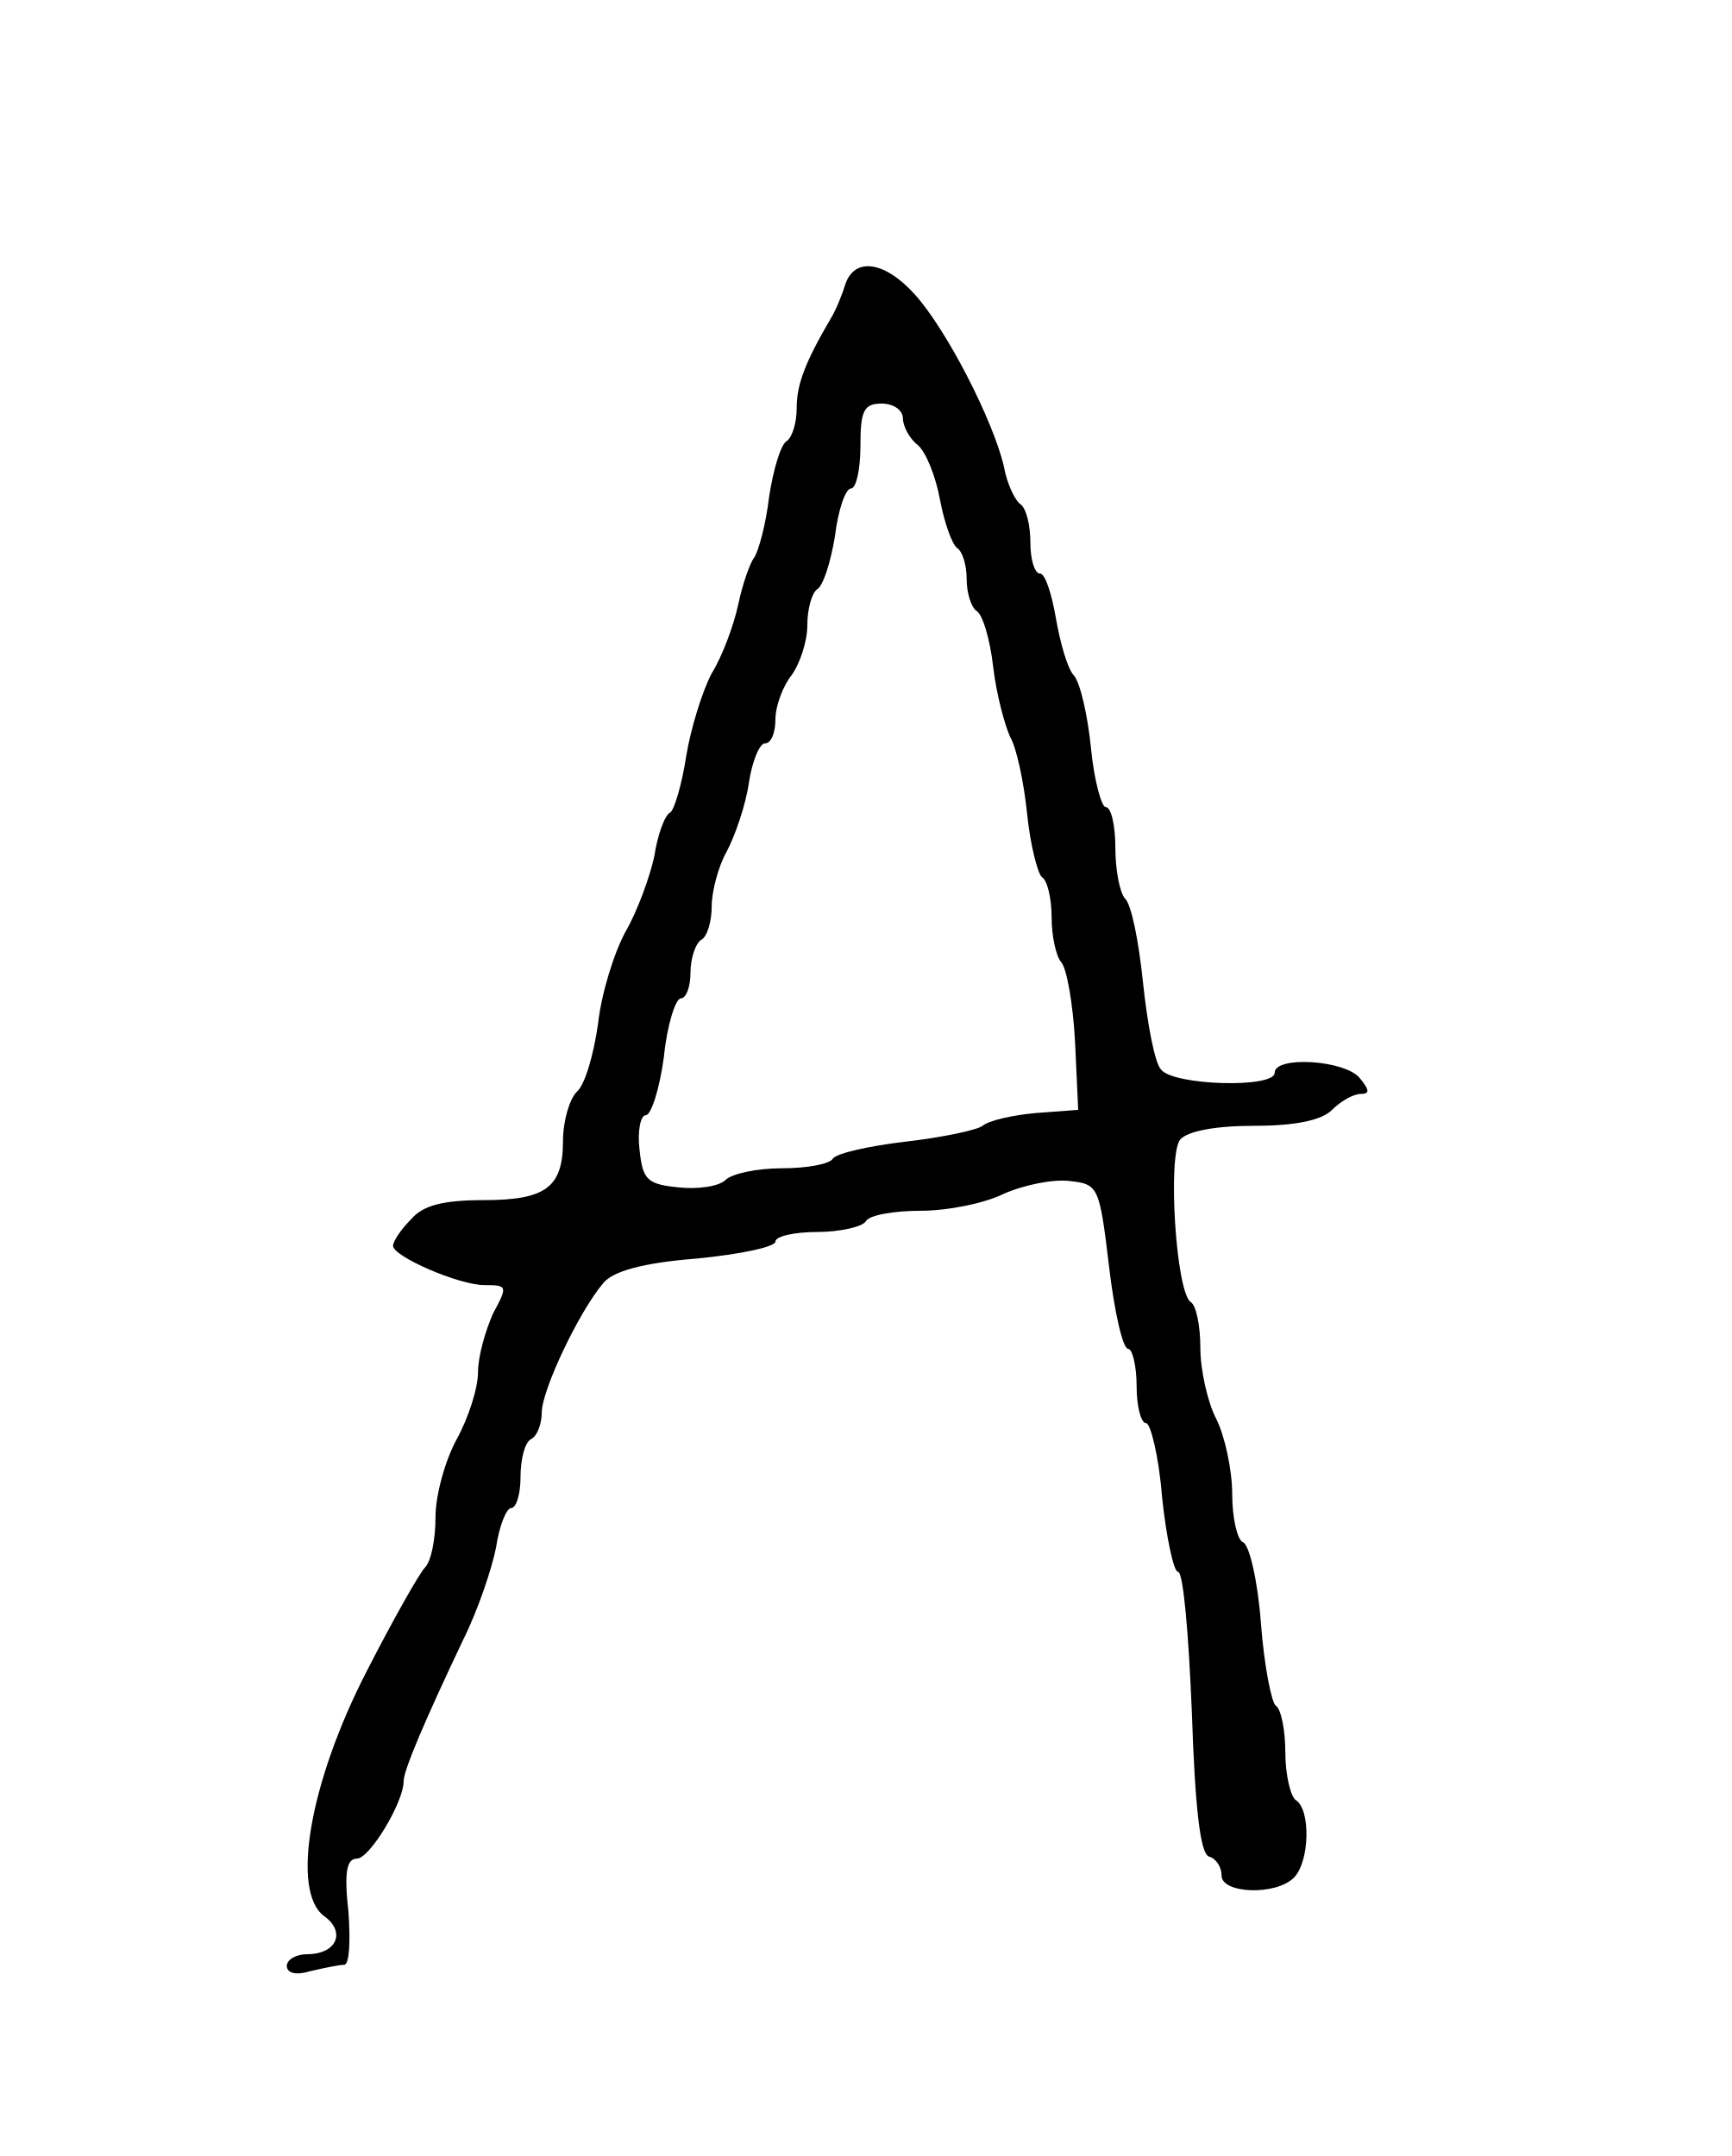
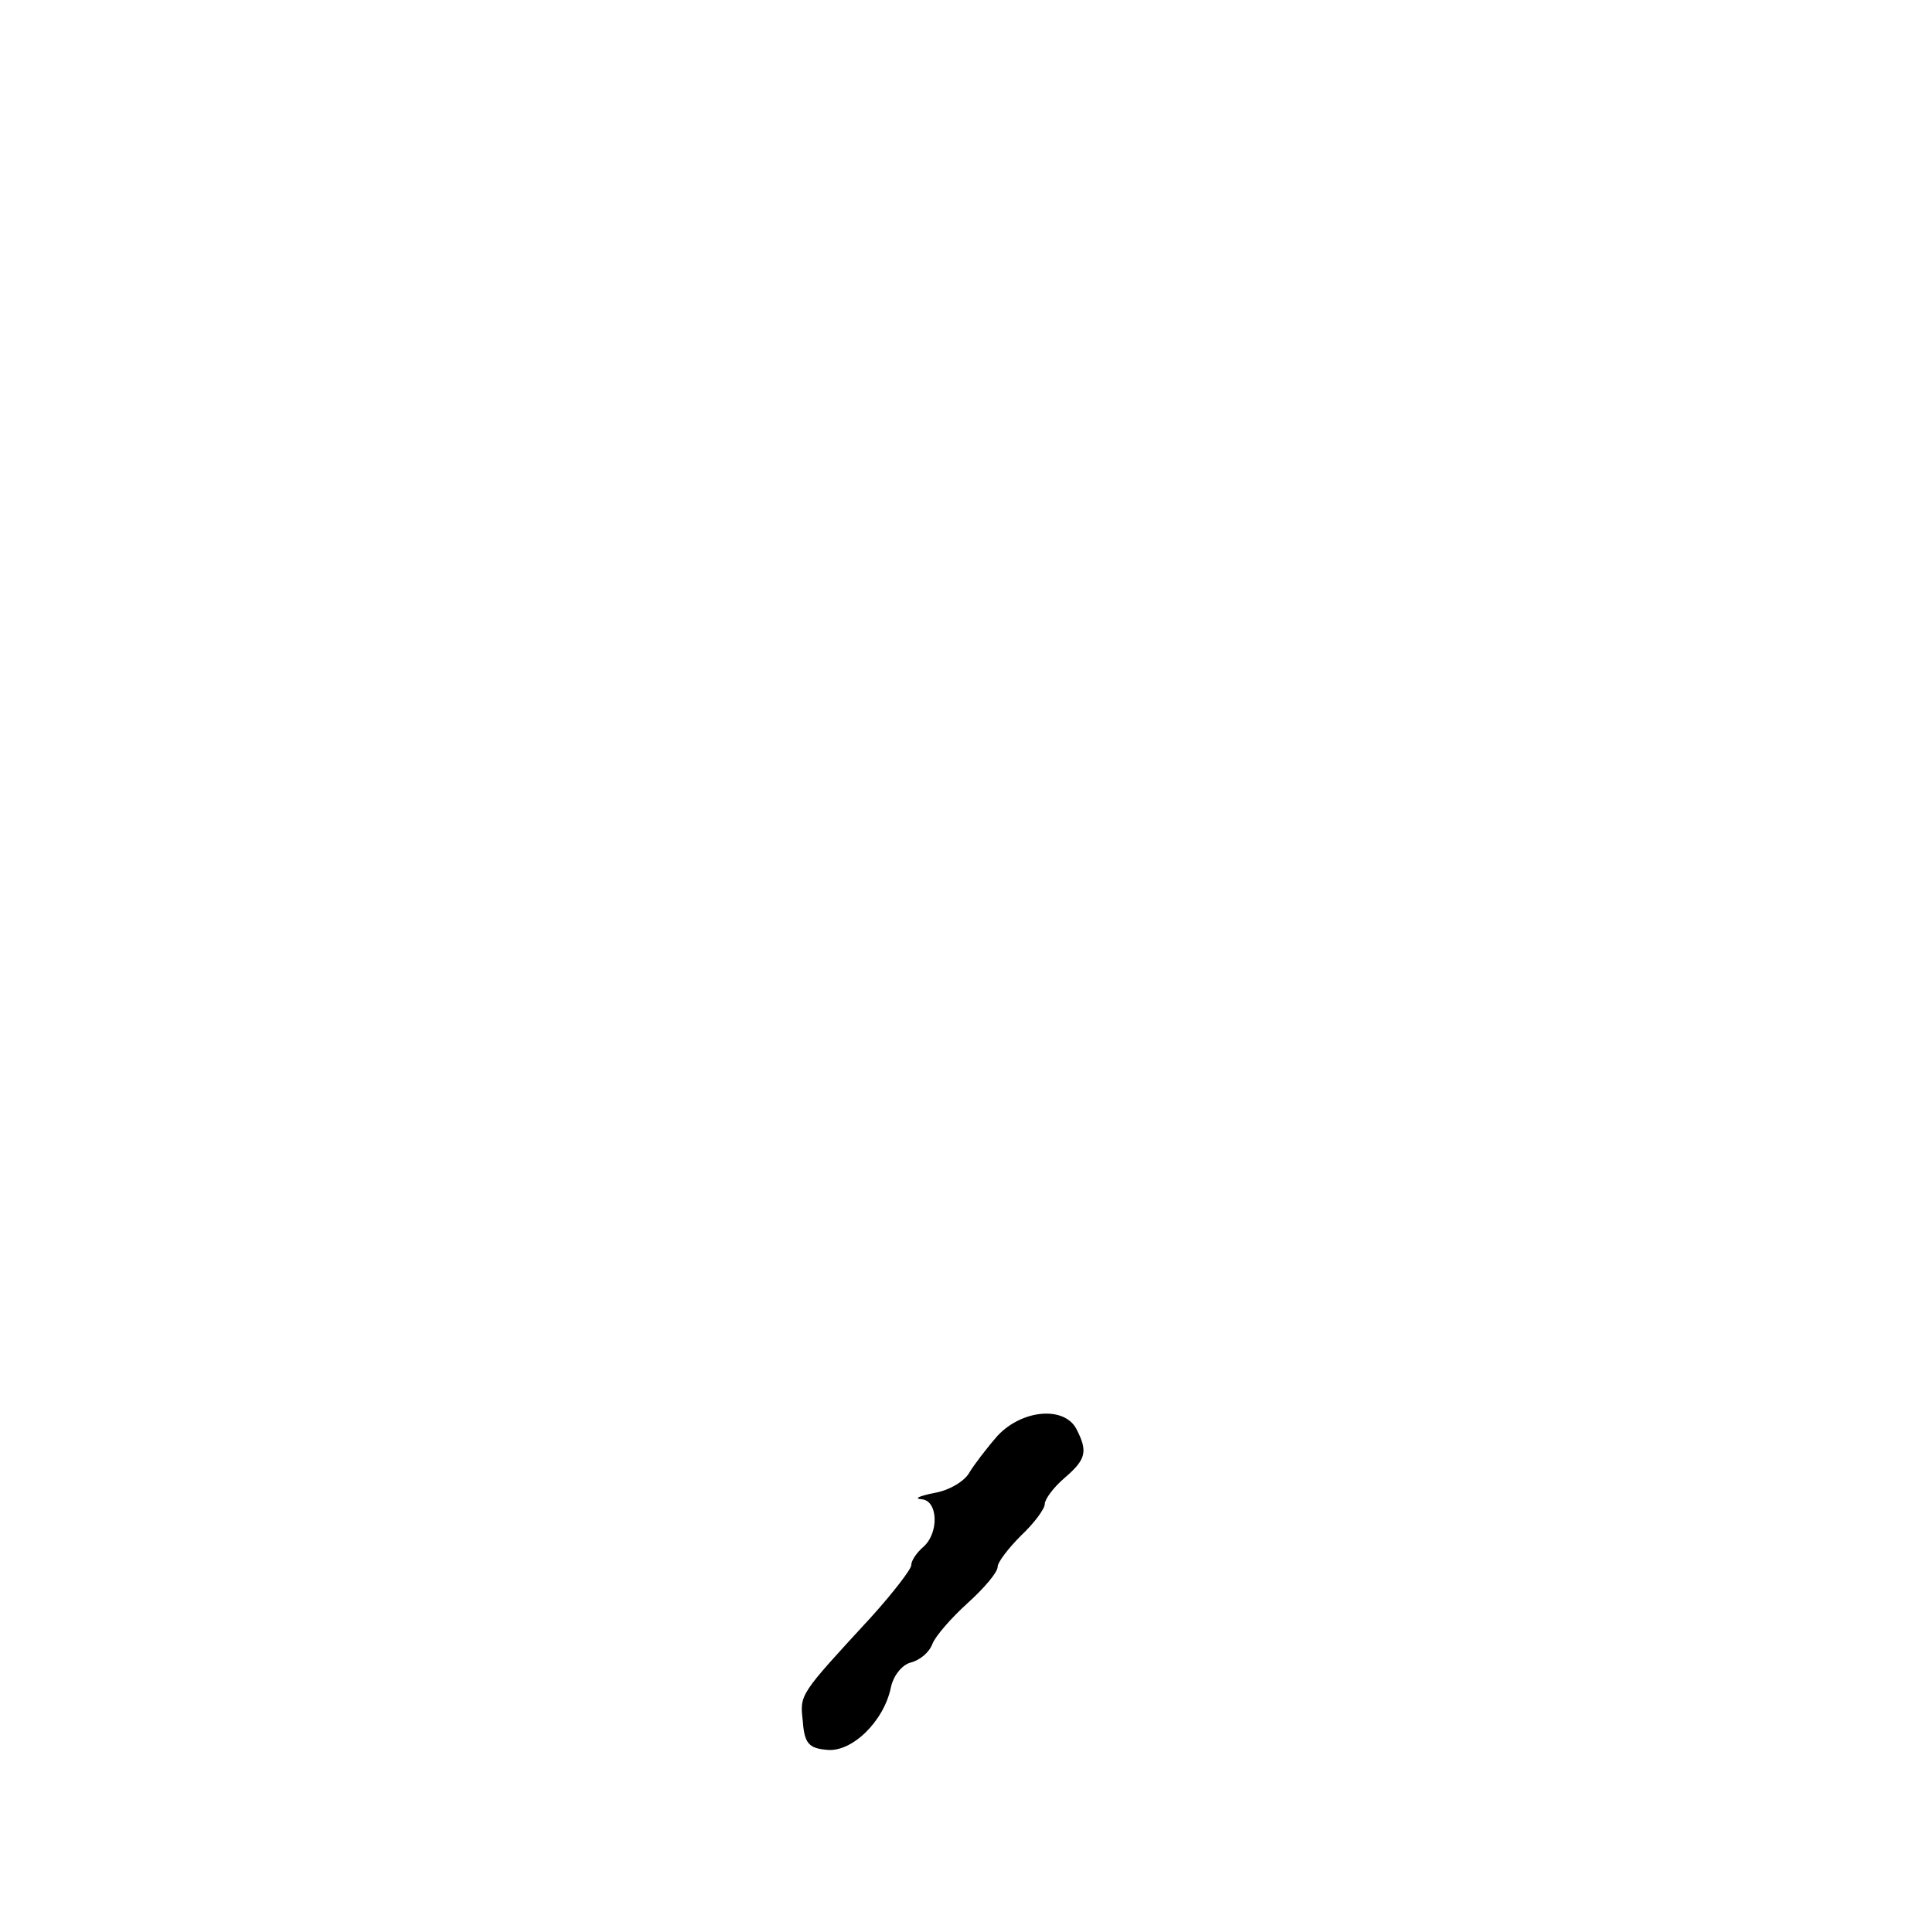
- <svg xmlns="http://www.w3.org/2000/svg" version="1.0" width="163pt" height="203pt" viewBox="0 0 163 203" preserveAspectRatio="xMidYMid meet">
-   <g transform="translate(0,203) scale(0.1,-0.1)" fill="#000000" stroke="none">
-     <path d="M796 1763 c-3 -10 -9 -25 -14 -33 -24 -41 -32 -62 -32 -84 0 -14 -4 -27 -9 -31 -6 -3 -13 -27 -17 -53 -3 -26 -10 -51 -14 -57 -4 -5 -11 -25 -15 -44 -4 -19 -15 -49 -25 -65 -9 -17 -20 -53 -24 -78 -4 -26 -11 -50 -15 -53 -5 -2 -12 -21 -15 -41 -4 -19 -16 -52 -27 -71 -11 -20 -23 -59 -26 -87 -4 -28 -12 -57 -20 -64 -7 -7 -13 -28 -13 -46 0 -44 -16 -56 -75 -56 -38 0 -57 -5 -68 -18 -10 -10 -17 -21 -17 -25 0 -10 62 -37 86 -37 22 0 22 -1 8 -27 -7 -16 -14 -40 -14 -55 0 -15 -9 -43 -20 -63 -11 -20 -20 -53 -20 -73 0 -21 -4 -42 -10 -48 -5 -5 -30 -49 -55 -98 -54 -105 -71 -207 -40 -230 21 -15 12 -36 -16 -36 -10 0 -19 -5 -19 -11 0 -7 9 -9 22 -5 13 3 27 6 32 6 5 0 6 23 4 50 -4 36 -2 50 8 50 12 0 44 53 44 73 0 10 19 55 56 133 14 28 27 67 31 87 3 21 10 37 14 37 5 0 9 13 9 29 0 17 4 33 10 36 6 3 10 15 10 25 0 21 35 95 58 122 9 11 37 19 88 23 41 4 74 11 74 16 0 5 18 9 39 9 22 0 43 5 46 10 3 6 27 10 52 10 25 0 60 7 78 16 18 8 46 14 62 12 27 -3 28 -5 37 -80 5 -43 13 -78 18 -78 4 0 8 -16 8 -35 0 -19 4 -35 9 -35 4 0 12 -31 15 -70 4 -38 11 -70 15 -70 5 0 10 -59 13 -132 3 -91 8 -133 16 -136 7 -2 12 -10 12 -18 0 -17 51 -19 68 -2 15 15 16 64 2 73 -5 3 -10 24 -10 45 0 21 -4 41 -9 44 -4 3 -11 38 -14 78 -3 40 -11 74 -17 76 -5 2 -10 22 -10 45 0 23 -7 55 -15 71 -8 15 -15 46 -15 67 0 21 -4 40 -9 43 -14 9 -22 138 -10 153 7 8 33 13 70 13 38 0 63 5 73 15 8 8 20 15 27 15 9 0 8 4 -1 15 -14 17 -80 21 -80 5 0 -15 -96 -12 -107 3 -6 6 -13 44 -17 82 -4 39 -11 74 -17 79 -5 6 -9 27 -9 48 0 21 -4 38 -9 38 -4 0 -11 25 -14 56 -3 30 -10 61 -16 68 -6 6 -13 31 -17 54 -4 23 -10 42 -15 42 -5 0 -9 13 -9 29 0 17 -4 32 -9 36 -5 3 -13 19 -16 36 -10 43 -54 129 -84 162 -28 31 -56 35 -65 10z m54 -127 c0 -7 6 -19 14 -25 8 -7 17 -30 21 -52 4 -21 11 -41 16 -45 5 -3 9 -16 9 -29 0 -13 4 -26 9 -30 6 -3 13 -27 16 -53 3 -26 11 -55 16 -66 6 -10 13 -43 16 -73 3 -29 10 -56 14 -59 5 -3 9 -20 9 -38 0 -17 4 -36 9 -42 5 -5 11 -38 13 -74 l3 -65 -40 -3 c-22 -2 -44 -7 -50 -12 -5 -4 -38 -11 -73 -15 -34 -4 -65 -11 -68 -16 -3 -5 -24 -9 -48 -9 -23 0 -47 -5 -53 -11 -6 -6 -26 -9 -44 -7 -30 3 -34 7 -37 36 -2 17 1 32 6 32 5 0 13 25 17 55 3 30 11 55 16 55 5 0 9 11 9 24 0 14 5 28 10 31 6 3 10 18 10 32 0 13 6 37 14 51 8 15 18 44 21 65 3 20 10 37 15 37 6 0 10 10 10 23 0 12 7 31 15 41 8 11 15 32 15 47 0 15 4 30 9 34 6 3 13 26 17 50 3 25 10 45 15 45 5 0 9 18 9 40 0 33 3 40 20 40 11 0 20 -6 20 -14z" />
+ <svg xmlns="http://www.w3.org/2000/svg" version="1.0" width="244pt" height="246pt" viewBox="0 0 244 246" preserveAspectRatio="xMidYMid meet">
+   <g transform="translate(0,246) scale(0.1,-0.1)" fill="#000000" stroke="none">
+     <path d="M1270 632 c-14 -16 -30 -37 -36 -47 -6 -11 -26 -23 -45 -26 -19 -4 -26 -7 -16 -8 21 -1 23 -43 2 -61 -8 -7 -15 -17 -15 -23 0 -5 -23 -35 -51 -66 -92 -100 -91 -98 -87 -133 2 -28 8 -34 30 -36 32 -4 73 36 82 79 3 15 14 29 25 32 12 3 24 13 28 24 4 10 24 33 45 52 21 19 38 39 38 46 0 6 14 24 30 40 17 16 30 34 30 40 0 6 11 21 25 33 28 24 30 34 15 63 -16 29 -69 24 -100 -9z" />
  </g>
</svg>
